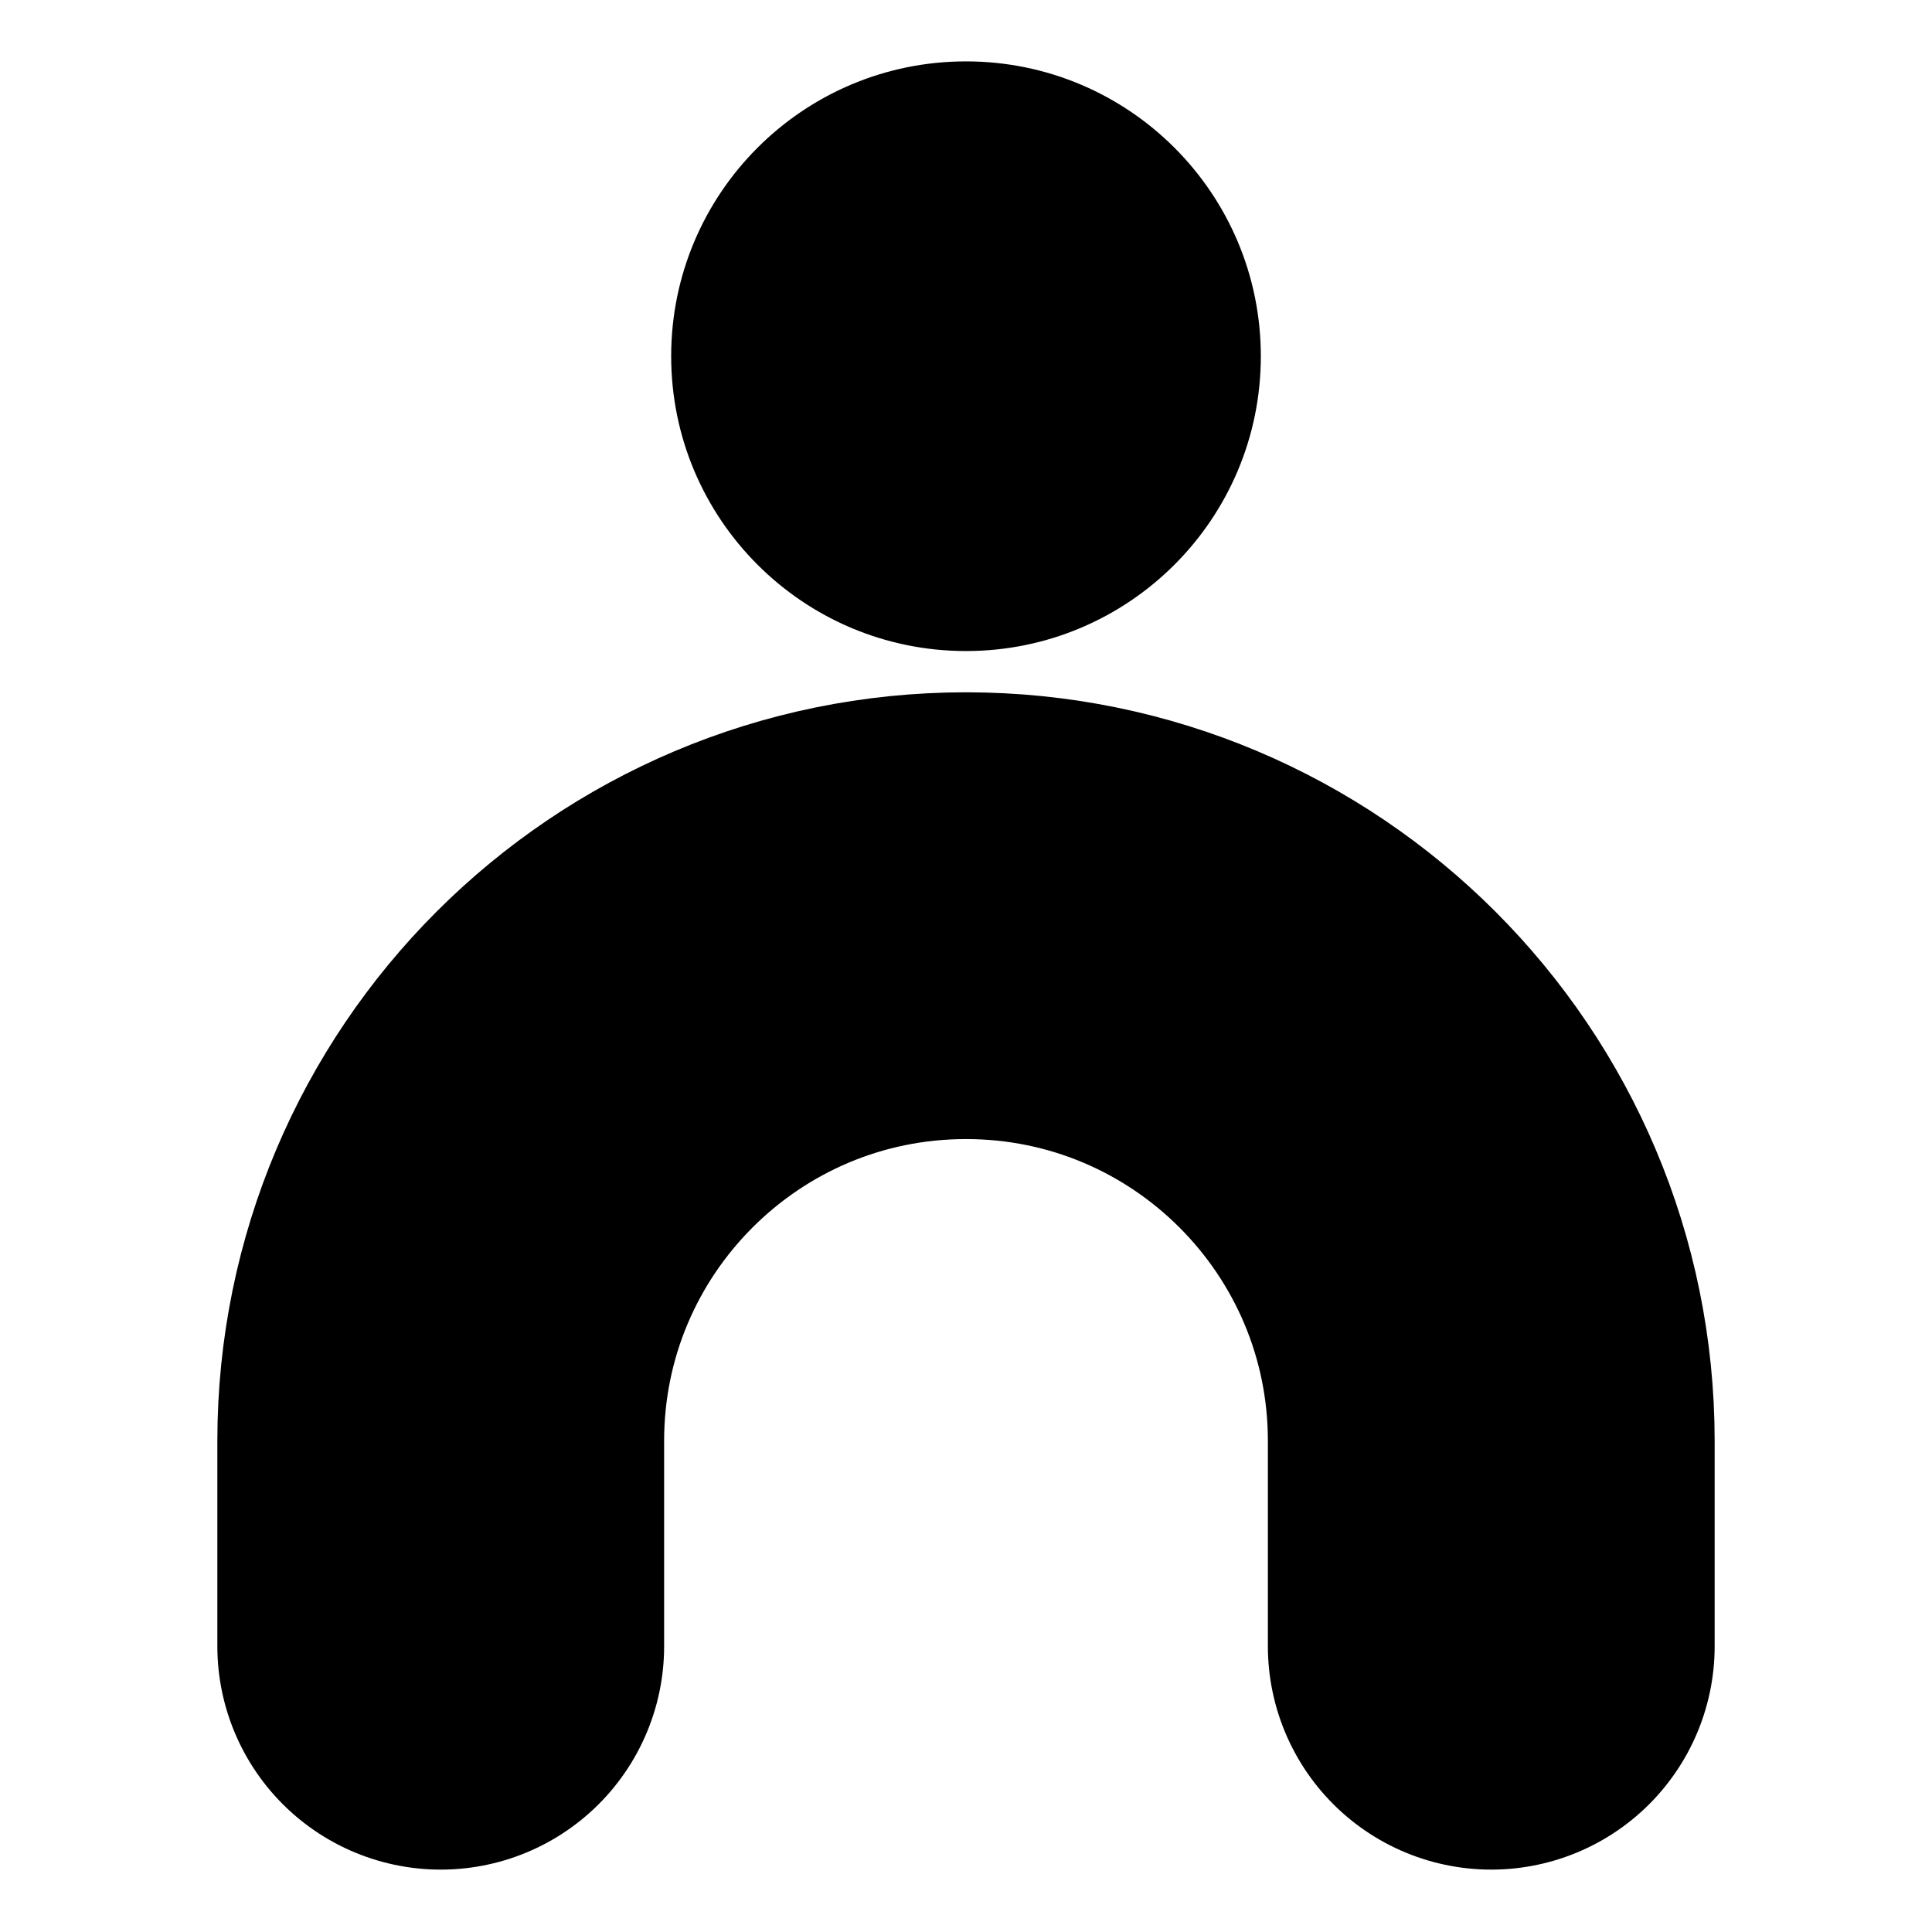
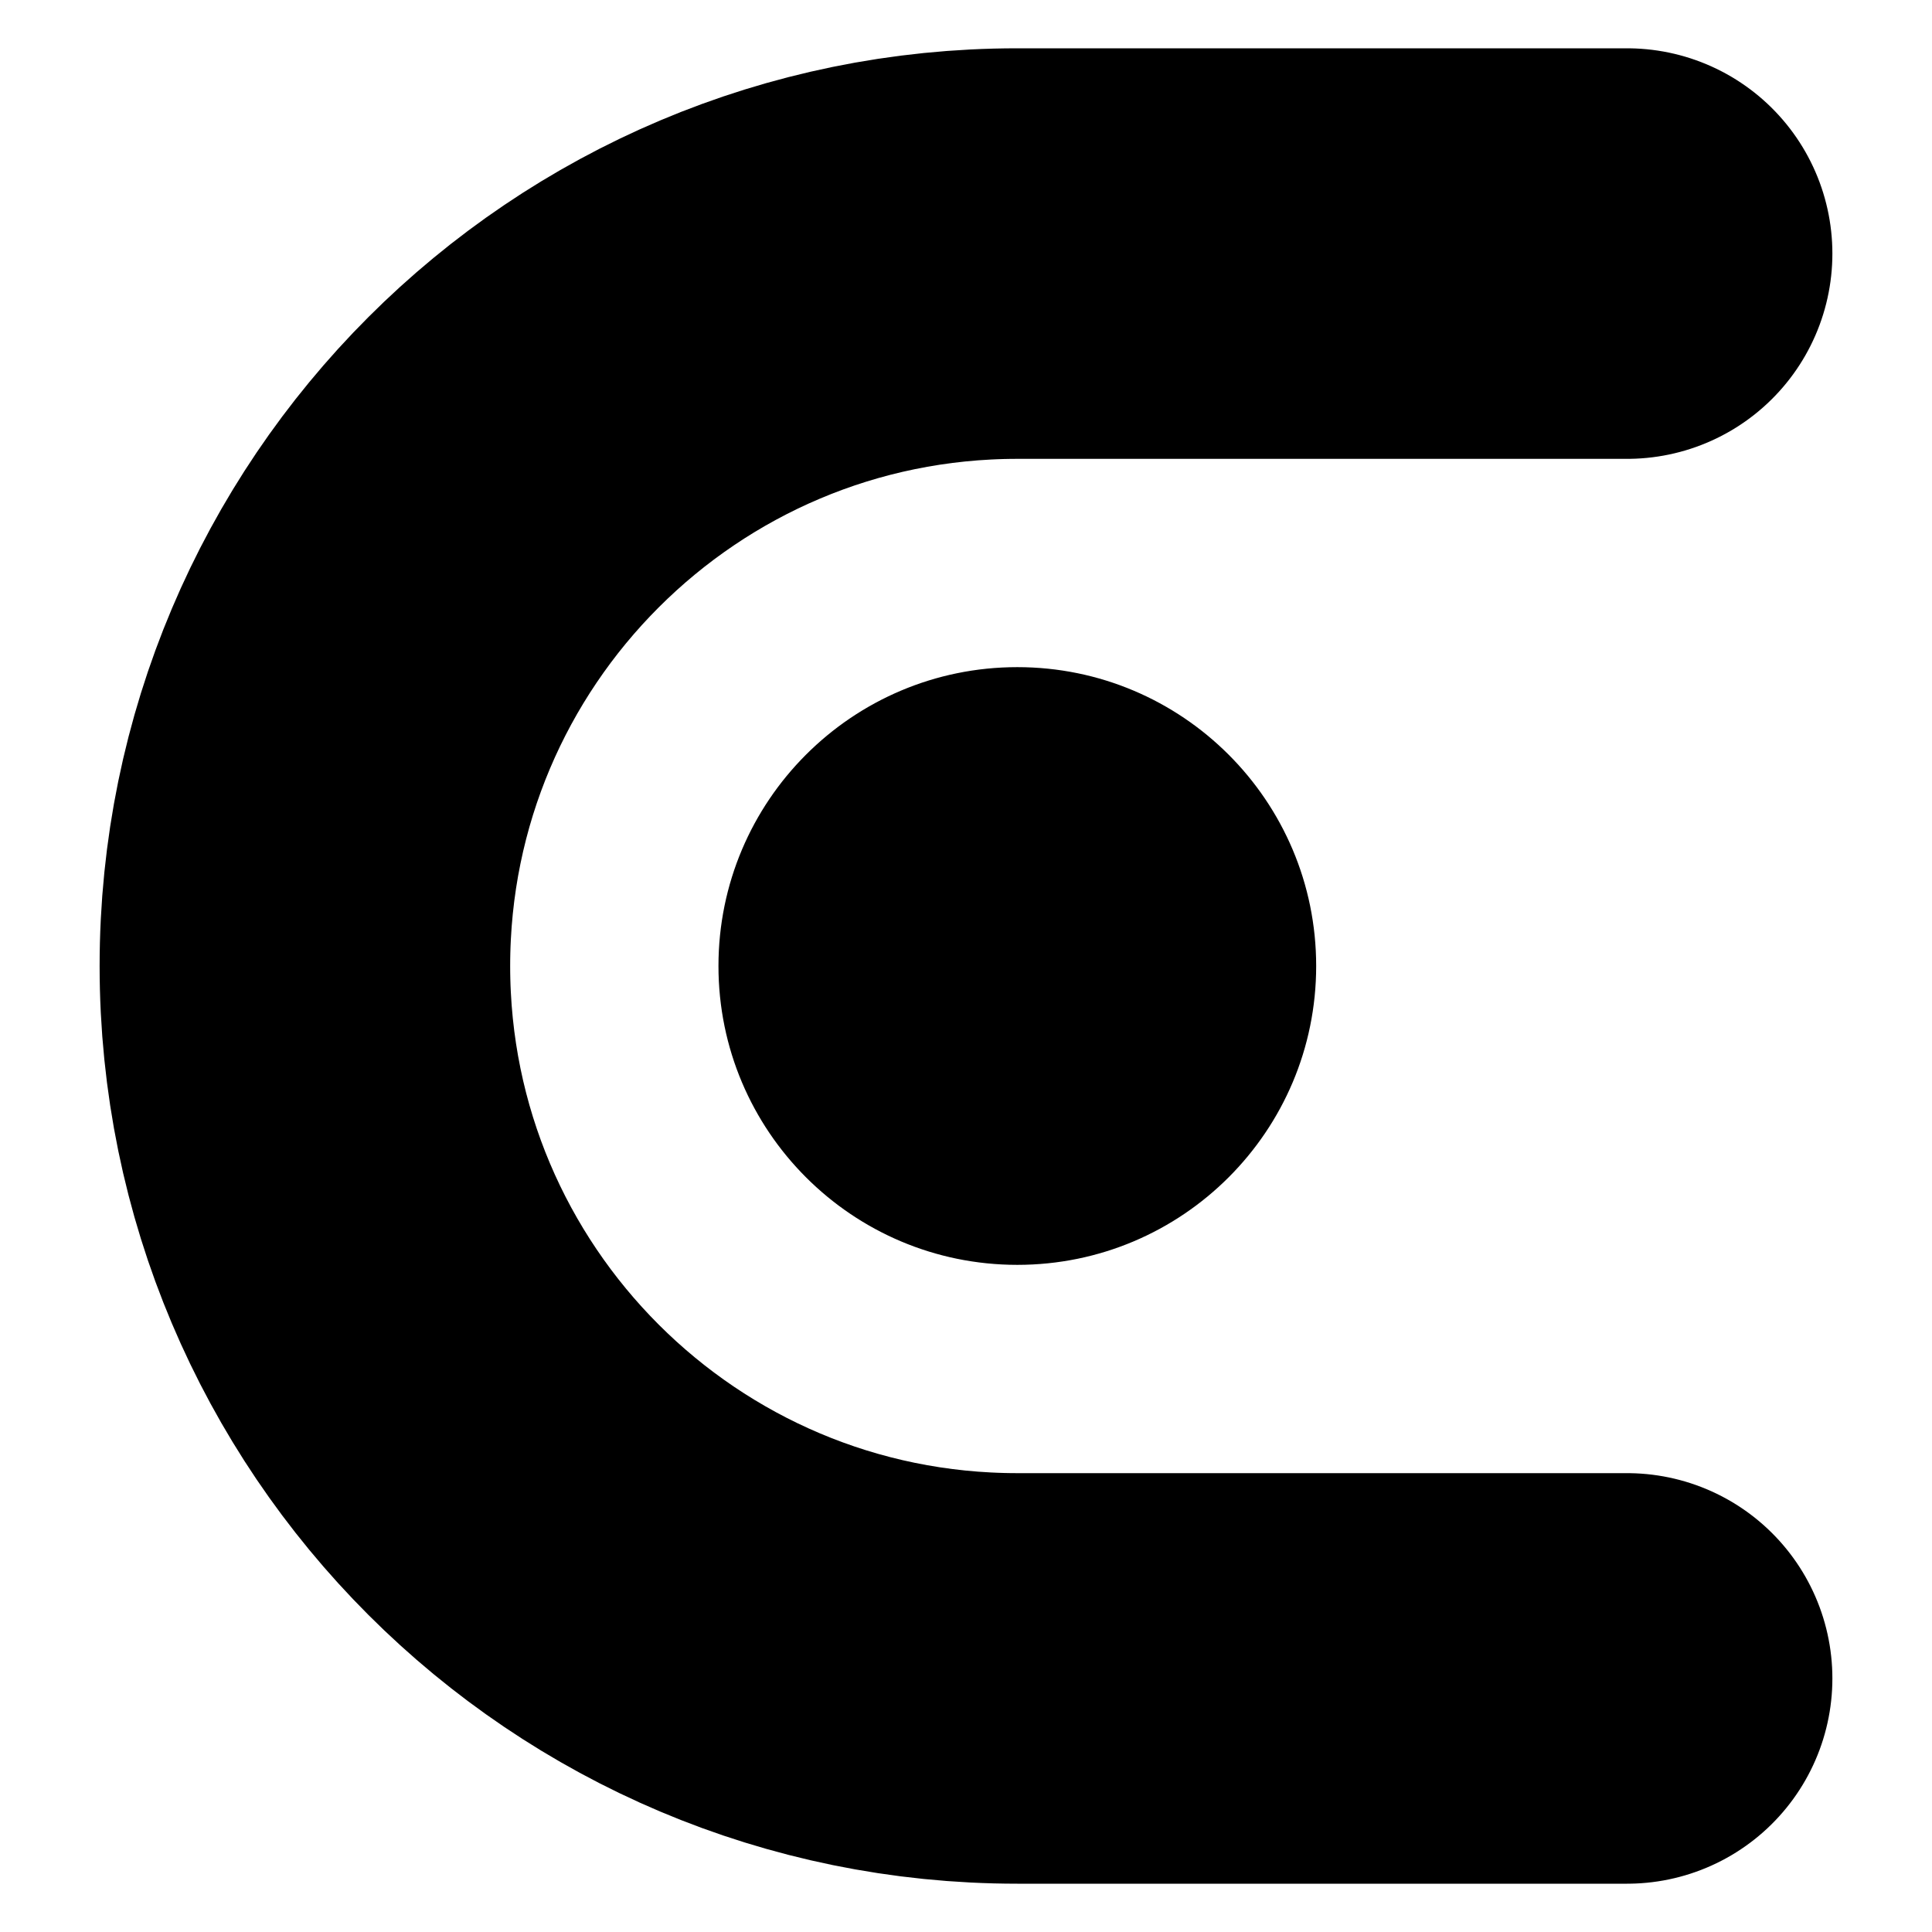
- <svg xmlns="http://www.w3.org/2000/svg" viewBox="147 122 960 960" width="96" height="96">
+ <svg xmlns="http://www.w3.org/2000/svg" viewBox="121.5 129 960 960" width="96" height="96">
  <g fill="currentColor" stroke="currentColor">
-     <circle cx="627" cy="299" r="146" />
-     <path d="M366 940 L366 838 A261 261 0 0 1 888 838 L888 940" fill="none" stroke-width="222" stroke-linecap="round" />
+     <circle cx="627" cy="609" r="148" />
+     <path d="M930 255 L627 255 A354 354 0 0 0 627 963 L930 963" fill="none" stroke-width="204" stroke-linecap="round" />
  </g>
</svg>
